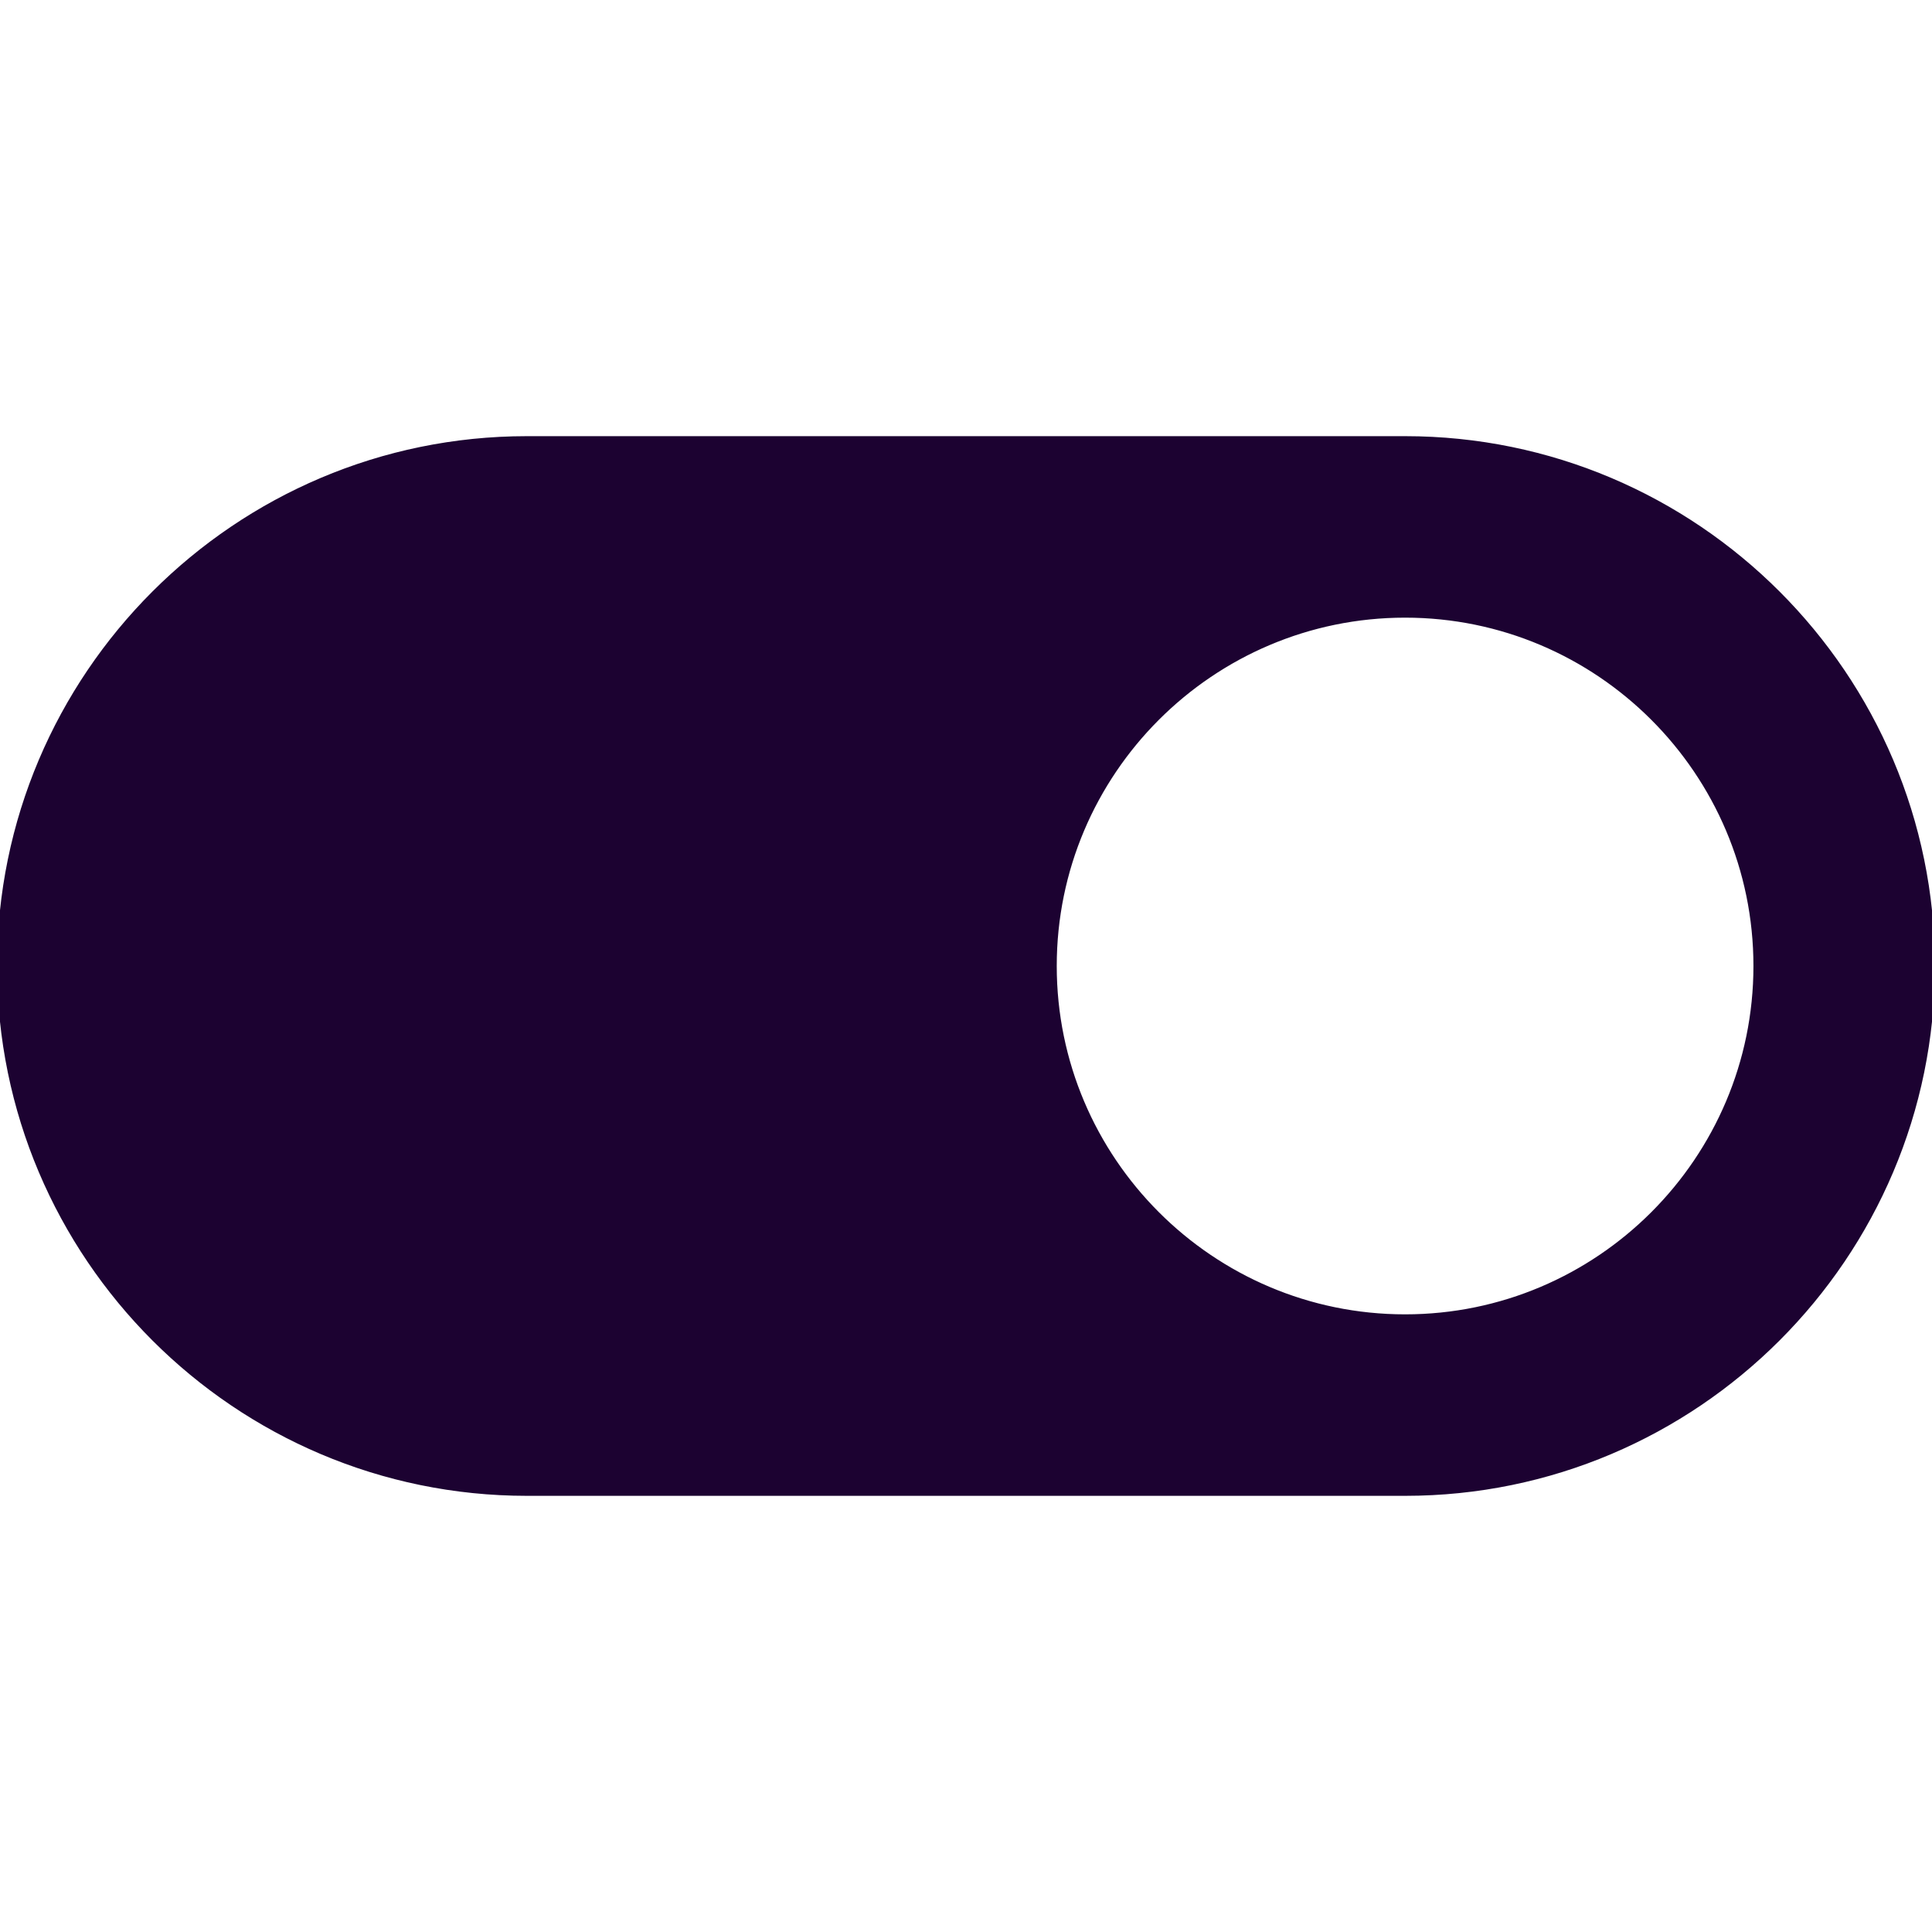
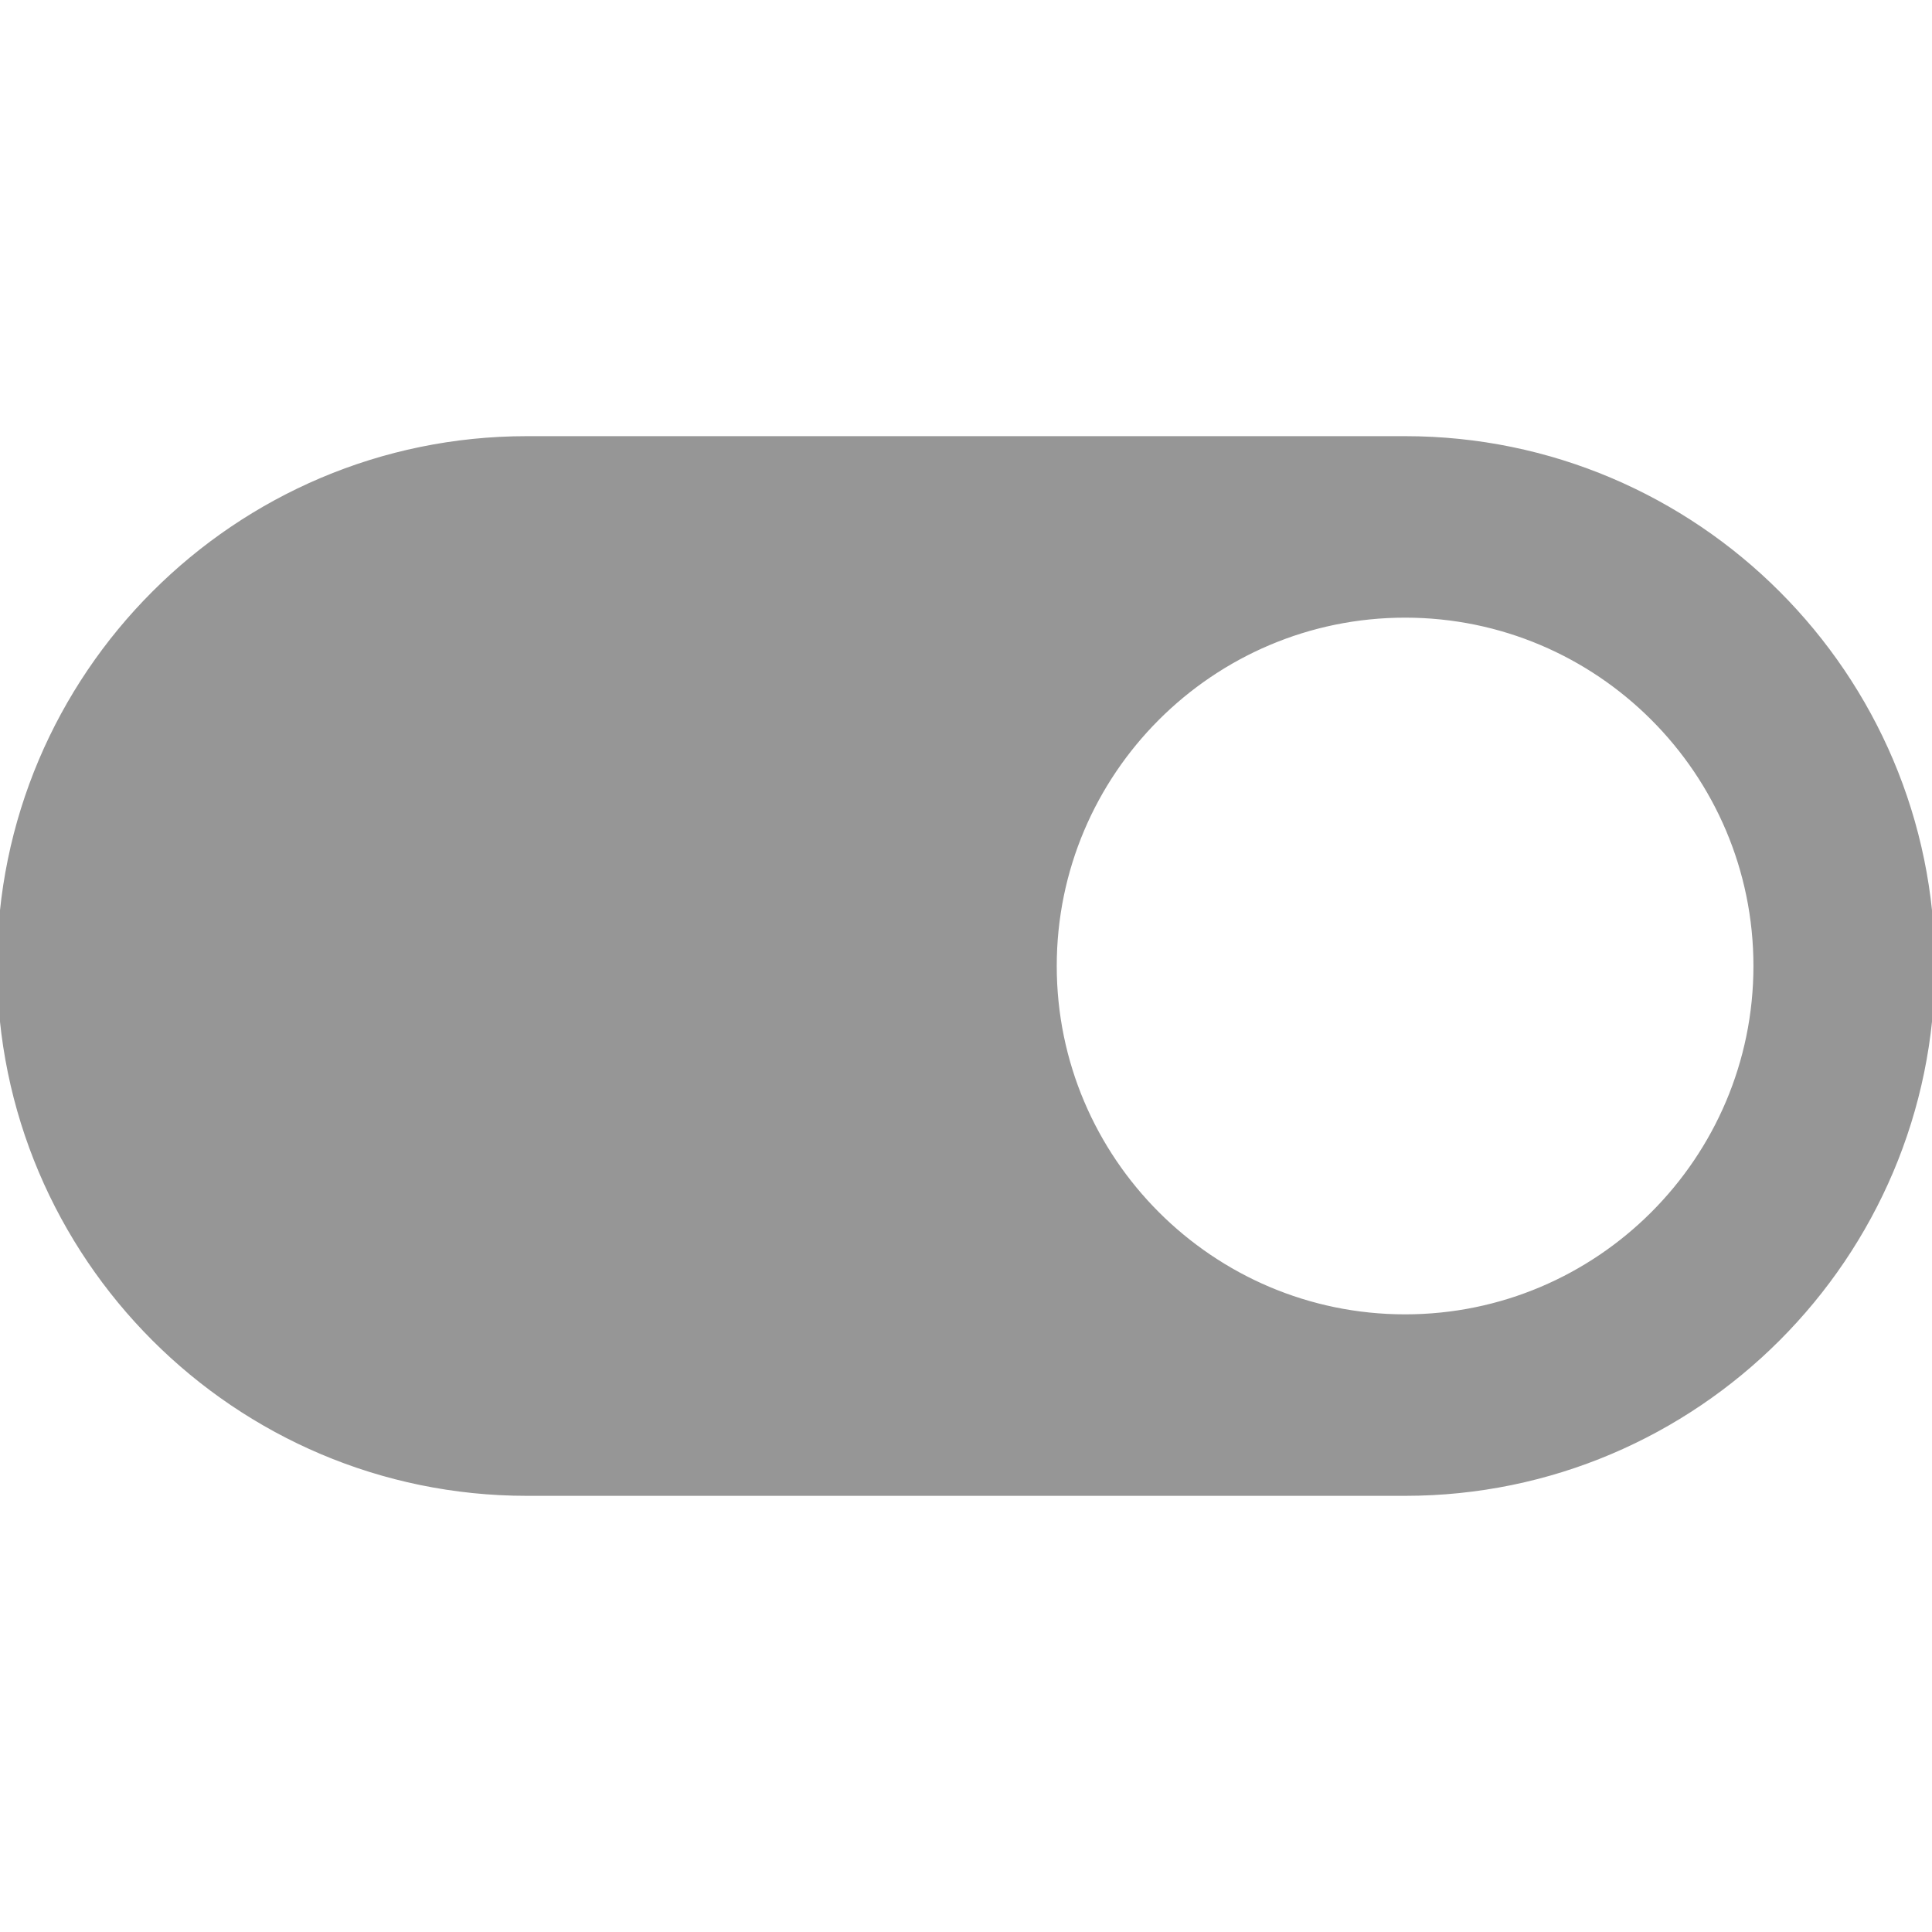
- <svg xmlns="http://www.w3.org/2000/svg" fill="#1c0231" height="115px" width="115px" version="1.1" id="Layer_1" viewBox="0 0 330 330" xml:space="preserve" stroke="#1c0231">
+ <svg xmlns="http://www.w3.org/2000/svg" fill="#969696" height="92px" width="92px" version="1.1" id="Layer_1" viewBox="0 0 330.00 330.00" xml:space="preserve" stroke="#969696">
  <g id="SVGRepo_bgCarrier" stroke-width="0" />
-   <g id="SVGRepo_tracerCarrier" stroke-linecap="round" stroke-linejoin="round" />
+   <g id="SVGRepo_tracerCarrier" stroke-linecap="round" stroke-linejoin="round" stroke="#CCCCCC" stroke-width="1.32" />
  <g id="SVGRepo_iconCarrier">
    <path id="XMLID_2_" d="M240,75H90c-49.626,0-90,40.374-90,90s40.374,90,90,90h150c49.626,0,90-40.374,90-90S289.626,75,240,75z M240,225c-33.084,0-60-26.916-60-60s26.916-60,60-60s60,26.916,60,60S273.084,225,240,225z" />
  </g>
</svg>
